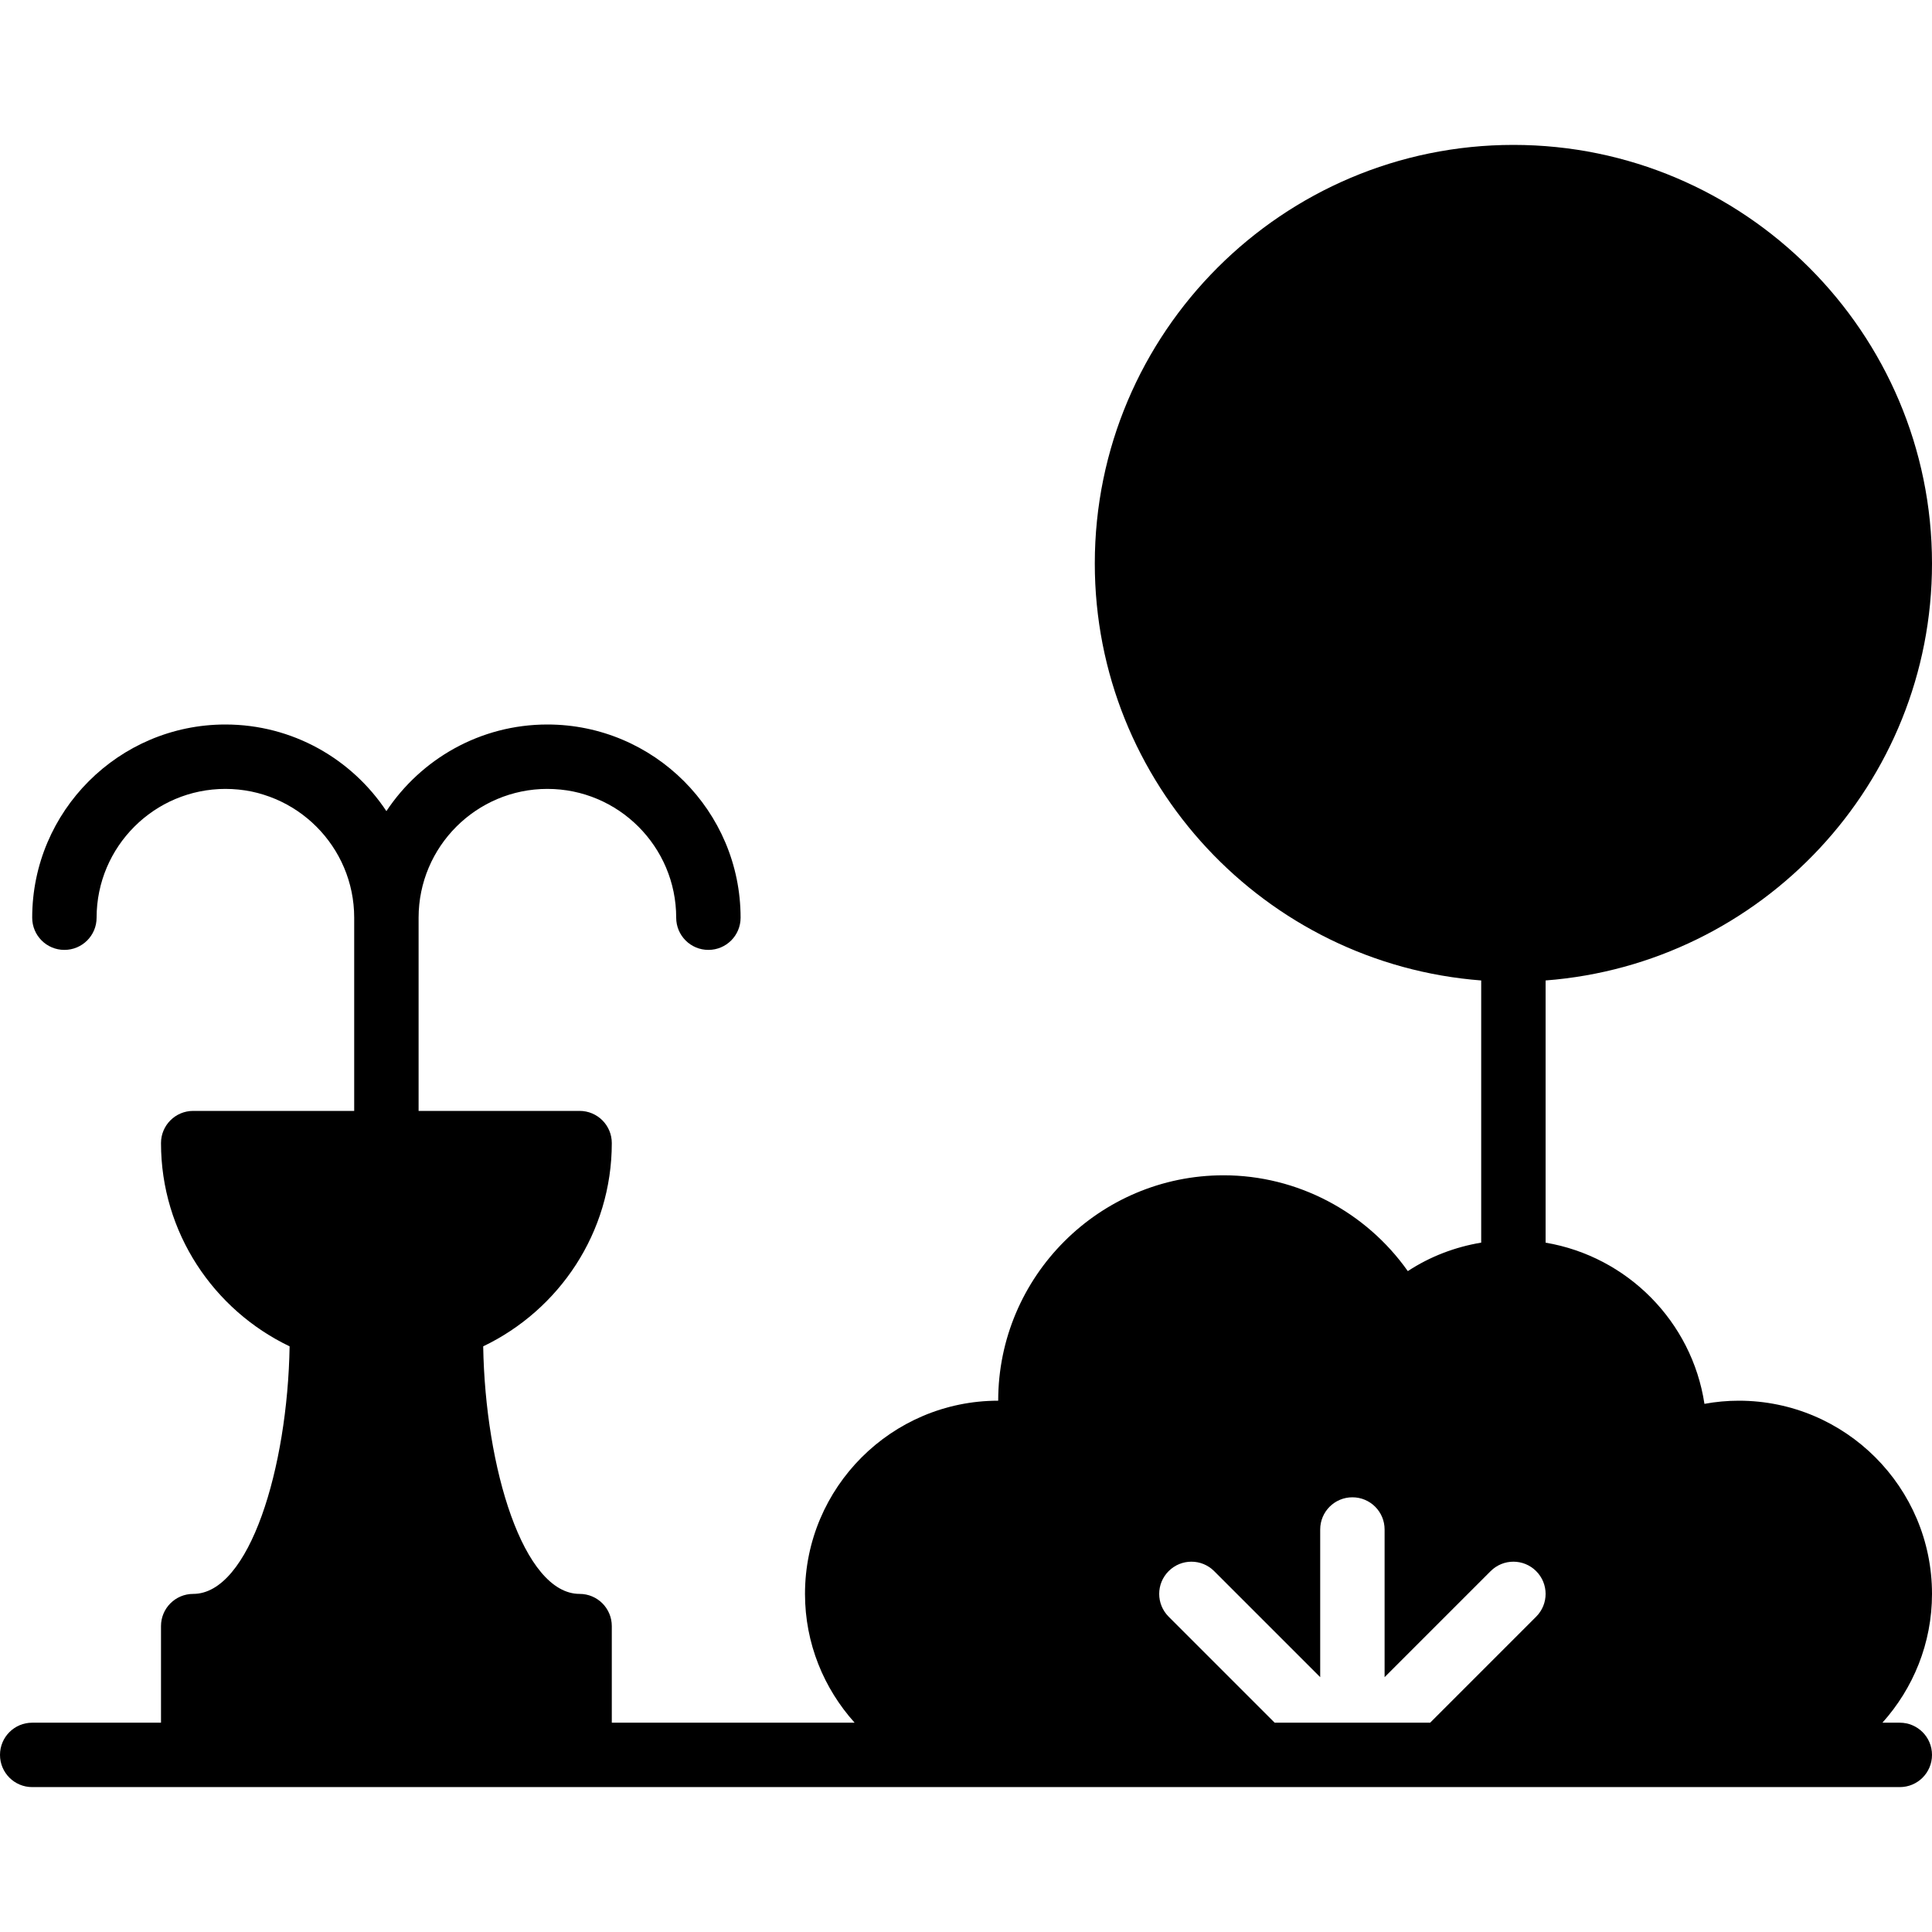
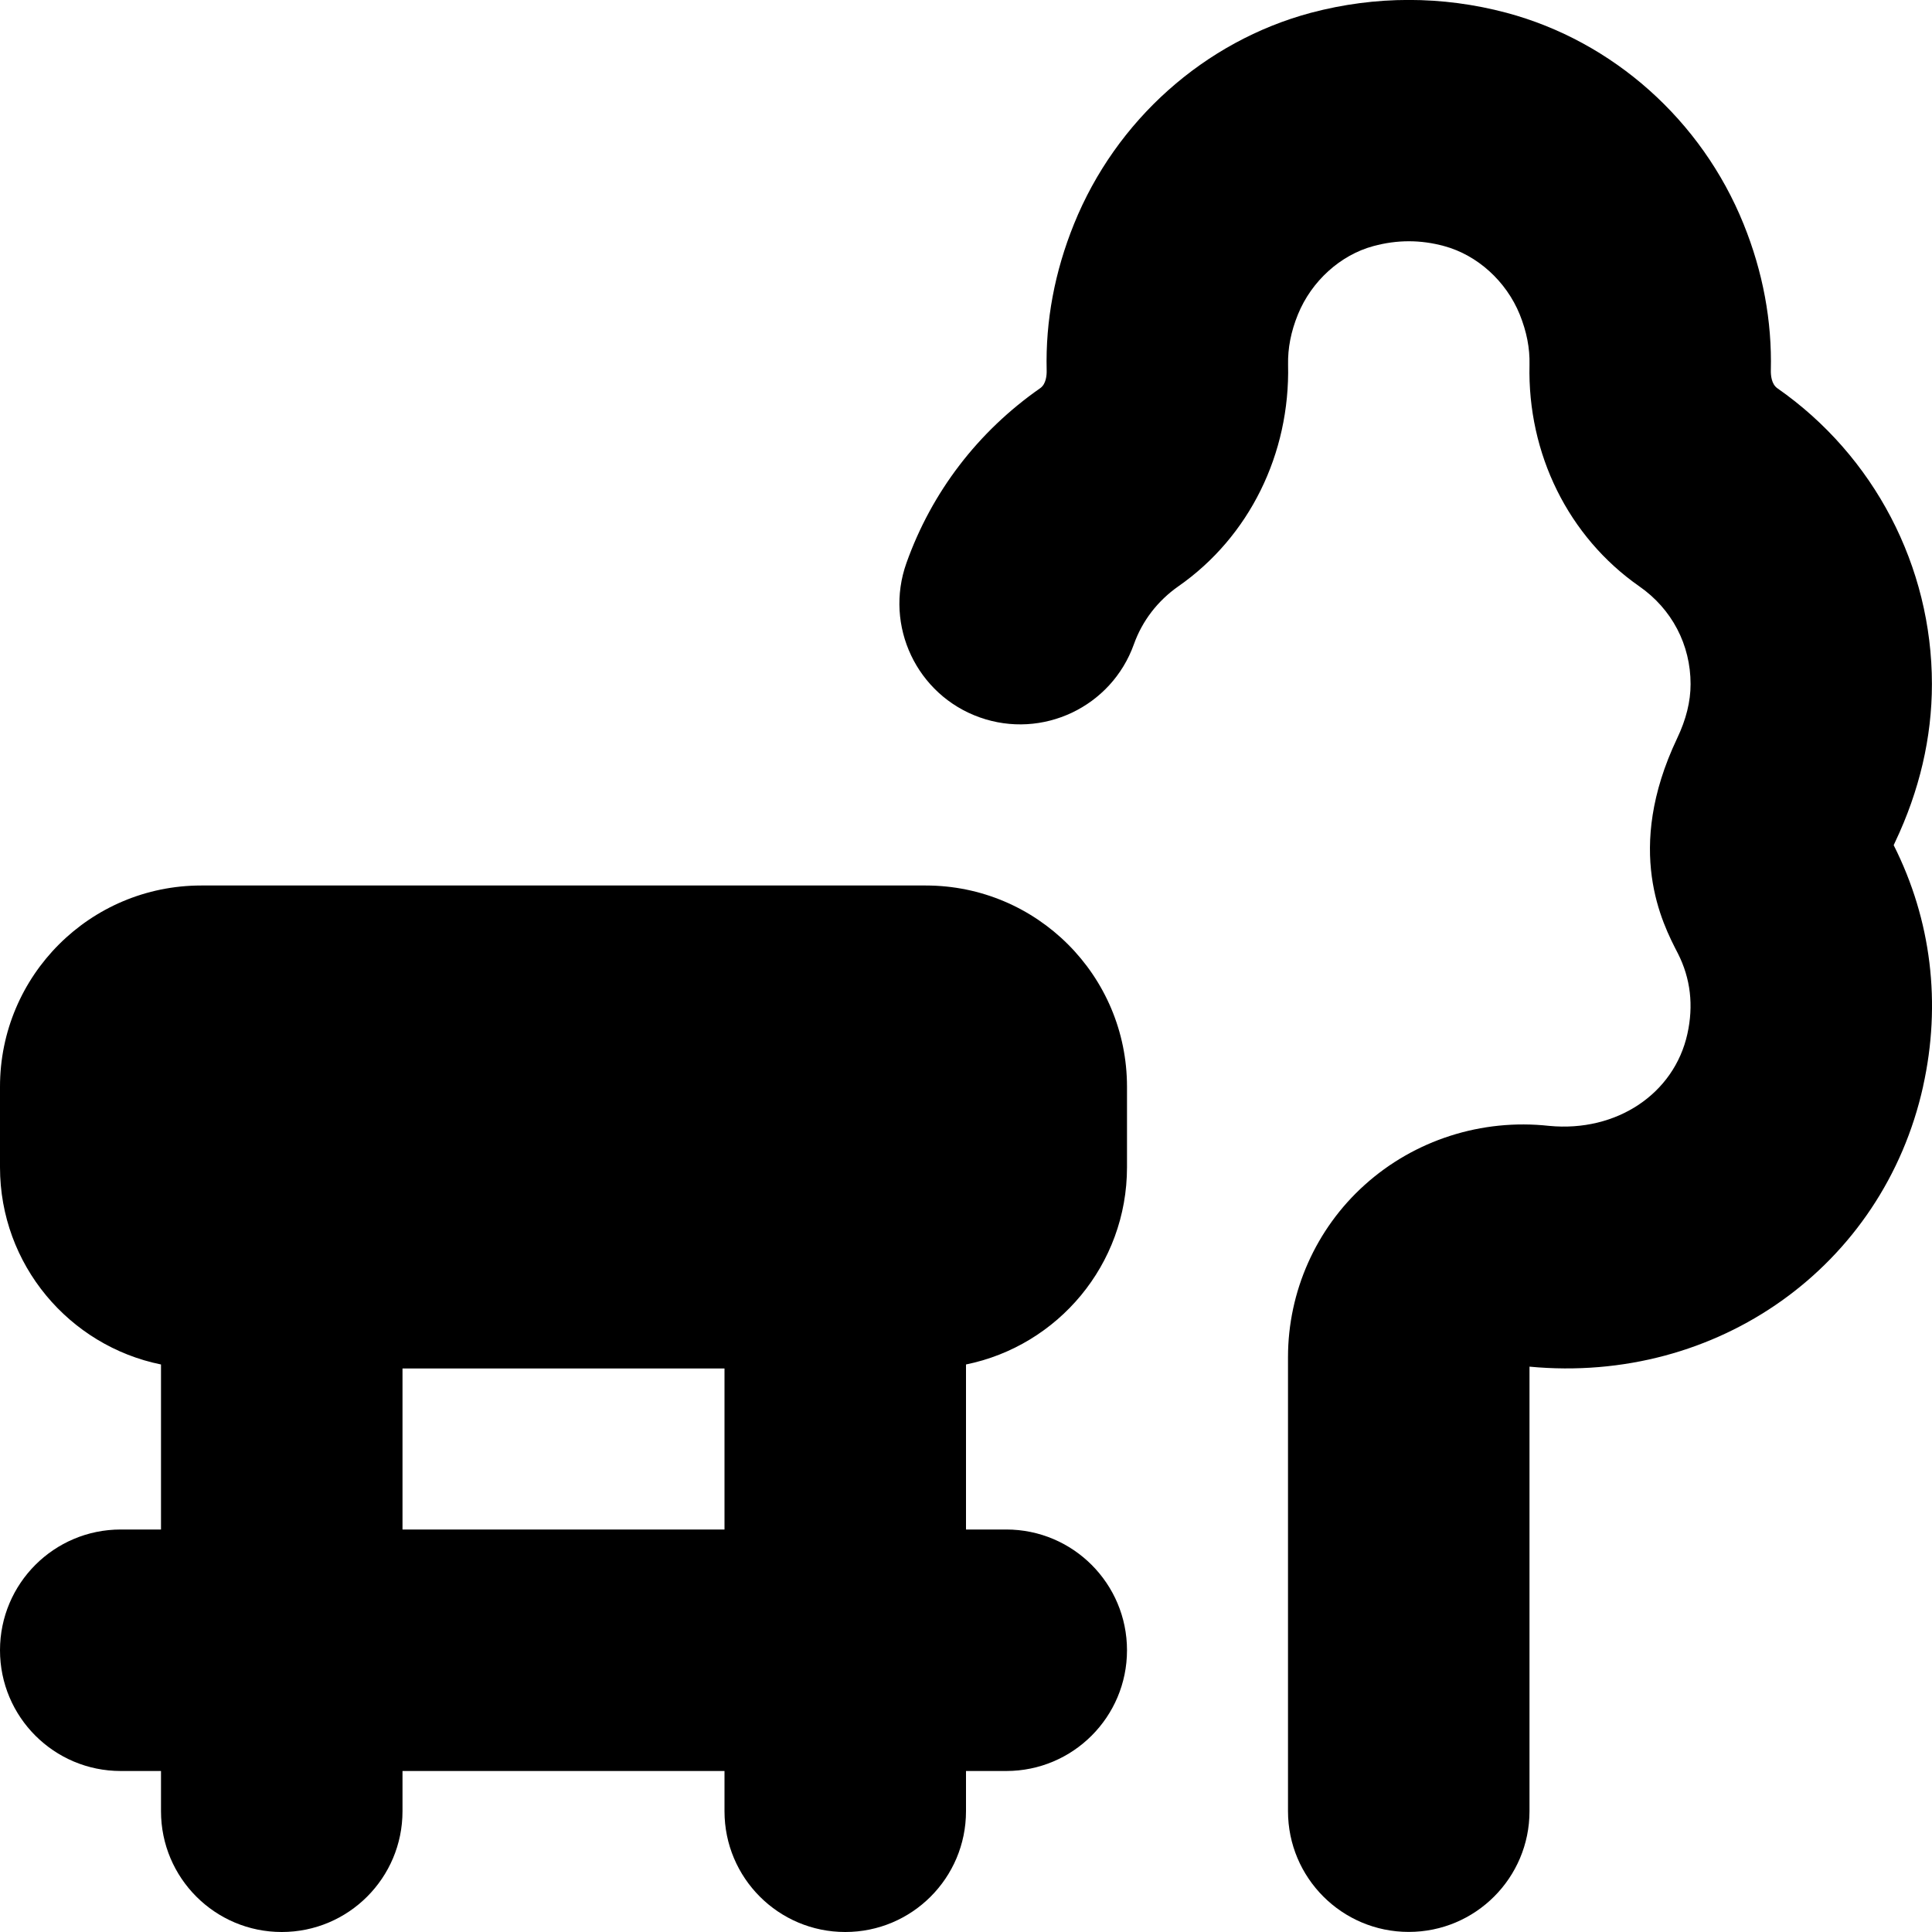
- <svg xmlns="http://www.w3.org/2000/svg" fill="#000000" height="800px" width="800px" version="1.1" id="Layer_1" viewBox="0 0 512 512" xml:space="preserve">
-   <g>
-     <g>
-       <path d="M460.8,371.2c-3.063,0-6.11,0.282-9.105,0.836c-3.302-21.794-20.42-39.057-42.095-42.718v-69.487    c57.182-4.378,102.4-52.215,102.4-110.498C512,88.166,462.234,38.4,401.067,38.4S290.133,88.166,290.133,149.333    c0,58.283,45.218,106.12,102.4,110.498v69.478c-6.955,1.161-13.568,3.686-19.448,7.552    c-11.076-15.693-29.269-25.395-48.819-25.395c-32.93,0-59.733,26.803-59.733,59.733c-28.228,0-51.2,22.963-51.2,51.2    c0,13.124,5,25.062,13.15,34.133h-64.35v-25.6c0-4.719-3.814-8.533-8.533-8.533c-14.908,0-25.011-33.425-25.549-65.604    c20.113-9.626,34.082-30.123,34.082-53.862c0-4.719-3.814-8.533-8.533-8.533h-42.667v-51.2c0-18.825,15.309-34.133,34.133-34.133    c18.825,0,34.133,15.309,34.133,34.133c0,4.719,3.814,8.533,8.533,8.533s8.533-3.814,8.533-8.533c0-28.237-22.963-51.2-51.2-51.2    c-17.801,0-33.485,9.139-42.667,22.955C93.227,201.139,77.534,192,59.733,192c-28.228,0-51.2,22.963-51.2,51.2    c0,4.719,3.814,8.533,8.533,8.533s8.533-3.814,8.533-8.533c0-18.825,15.309-34.133,34.133-34.133s34.133,15.309,34.133,34.133    v51.2H51.2c-4.719,0-8.533,3.814-8.533,8.533c0,23.74,13.969,44.237,34.082,53.862C76.22,388.975,66.108,422.4,51.2,422.4    c-4.719,0-8.533,3.814-8.533,8.533v25.6H8.533c-4.719,0-8.533,3.814-8.533,8.533s3.814,8.533,8.533,8.533H51.2h102.4h110.933    H358.4h102.4h42.667c4.719,0,8.533-3.814,8.533-8.533s-3.814-8.533-8.533-8.533h-4.608C506.999,447.462,512,435.524,512,422.4    C512,394.163,489.037,371.2,460.8,371.2z M407.1,428.433l-28.1,28.1h-41.199l-28.1-28.1c-3.336-3.337-3.336-8.73,0-12.066    c3.337-3.337,8.738-3.337,12.066,0l28.1,28.1v-39.134c0-4.719,3.814-8.533,8.533-8.533s8.533,3.814,8.533,8.533v39.134l28.1-28.1    c3.336-3.337,8.738-3.337,12.066,0C410.436,419.703,410.436,425.097,407.1,428.433z" />
-     </g>
-   </g>
+ <svg xmlns="http://www.w3.org/2000/svg" id="Layer_1" data-name="Layer 1" viewBox="0 0 24 24" width="512" height="512">
+   <path d="M11.5,11H2.5c-1.381,0-2.5,1.119-2.5,2.5v1c0,1.209,.859,2.218,2,2.45v2.05h-.5c-.829,0-1.5,.672-1.5,1.5s.671,1.5,1.5,1.5h.5v.5c0,.828,.671,1.5,1.5,1.5s1.5-.672,1.5-1.5v-.5h4v.5c0,.828,.671,1.5,1.5,1.5s1.5-.672,1.5-1.5v-.5h.5c.829,0,1.5-.672,1.5-1.5s-.671-1.5-1.5-1.5h-.5v-2.05c1.141-.232,2-1.24,2-2.45v-1c0-1.381-1.119-2.5-2.5-2.5Zm-6.5,8v-2h4v2H5Zm18.889-5.502c-.497,2.231-2.552,3.7-4.889,3.479v5.522c0,.828-.671,1.5-1.5,1.5s-1.5-.672-1.5-1.5v-5.64c0-.815,.347-1.595,.952-2.139,.618-.557,1.453-.826,2.291-.734,.841,.081,1.554-.401,1.718-1.141,.079-.354,.04-.69-.117-1-.195-.376-.668-1.286-.011-2.671,.113-.237,.168-.459,.168-.676,0-.489-.232-.933-.638-1.215-.879-.614-1.389-1.644-1.363-2.752,.005-.206-.035-.41-.121-.624-.168-.414-.528-.739-.939-.85-.293-.08-.583-.08-.879,0-.41,.11-.77,.436-.938,.85-.087,.214-.126,.418-.122,.622,.026,1.11-.483,2.14-1.361,2.753-.259,.181-.45,.43-.554,.72-.278,.781-1.138,1.187-1.917,.909-.78-.278-1.187-1.137-.909-1.917,.314-.882,.889-1.633,1.662-2.172,.073-.051,.082-.161,.08-.223-.015-.613,.1-1.225,.34-1.817,.521-1.288,1.621-2.269,2.942-2.623,.803-.213,1.631-.213,2.431,0,1.323,.354,2.423,1.335,2.944,2.623,.24,.593,.354,1.204,.339,1.819-.001,.06,.007,.17,.081,.222,1.202,.838,1.92,2.213,1.92,3.675,0,.663-.154,1.324-.458,1.964l-.017,.037c.468,.929,.594,1.966,.365,2.997Z" />
</svg>
